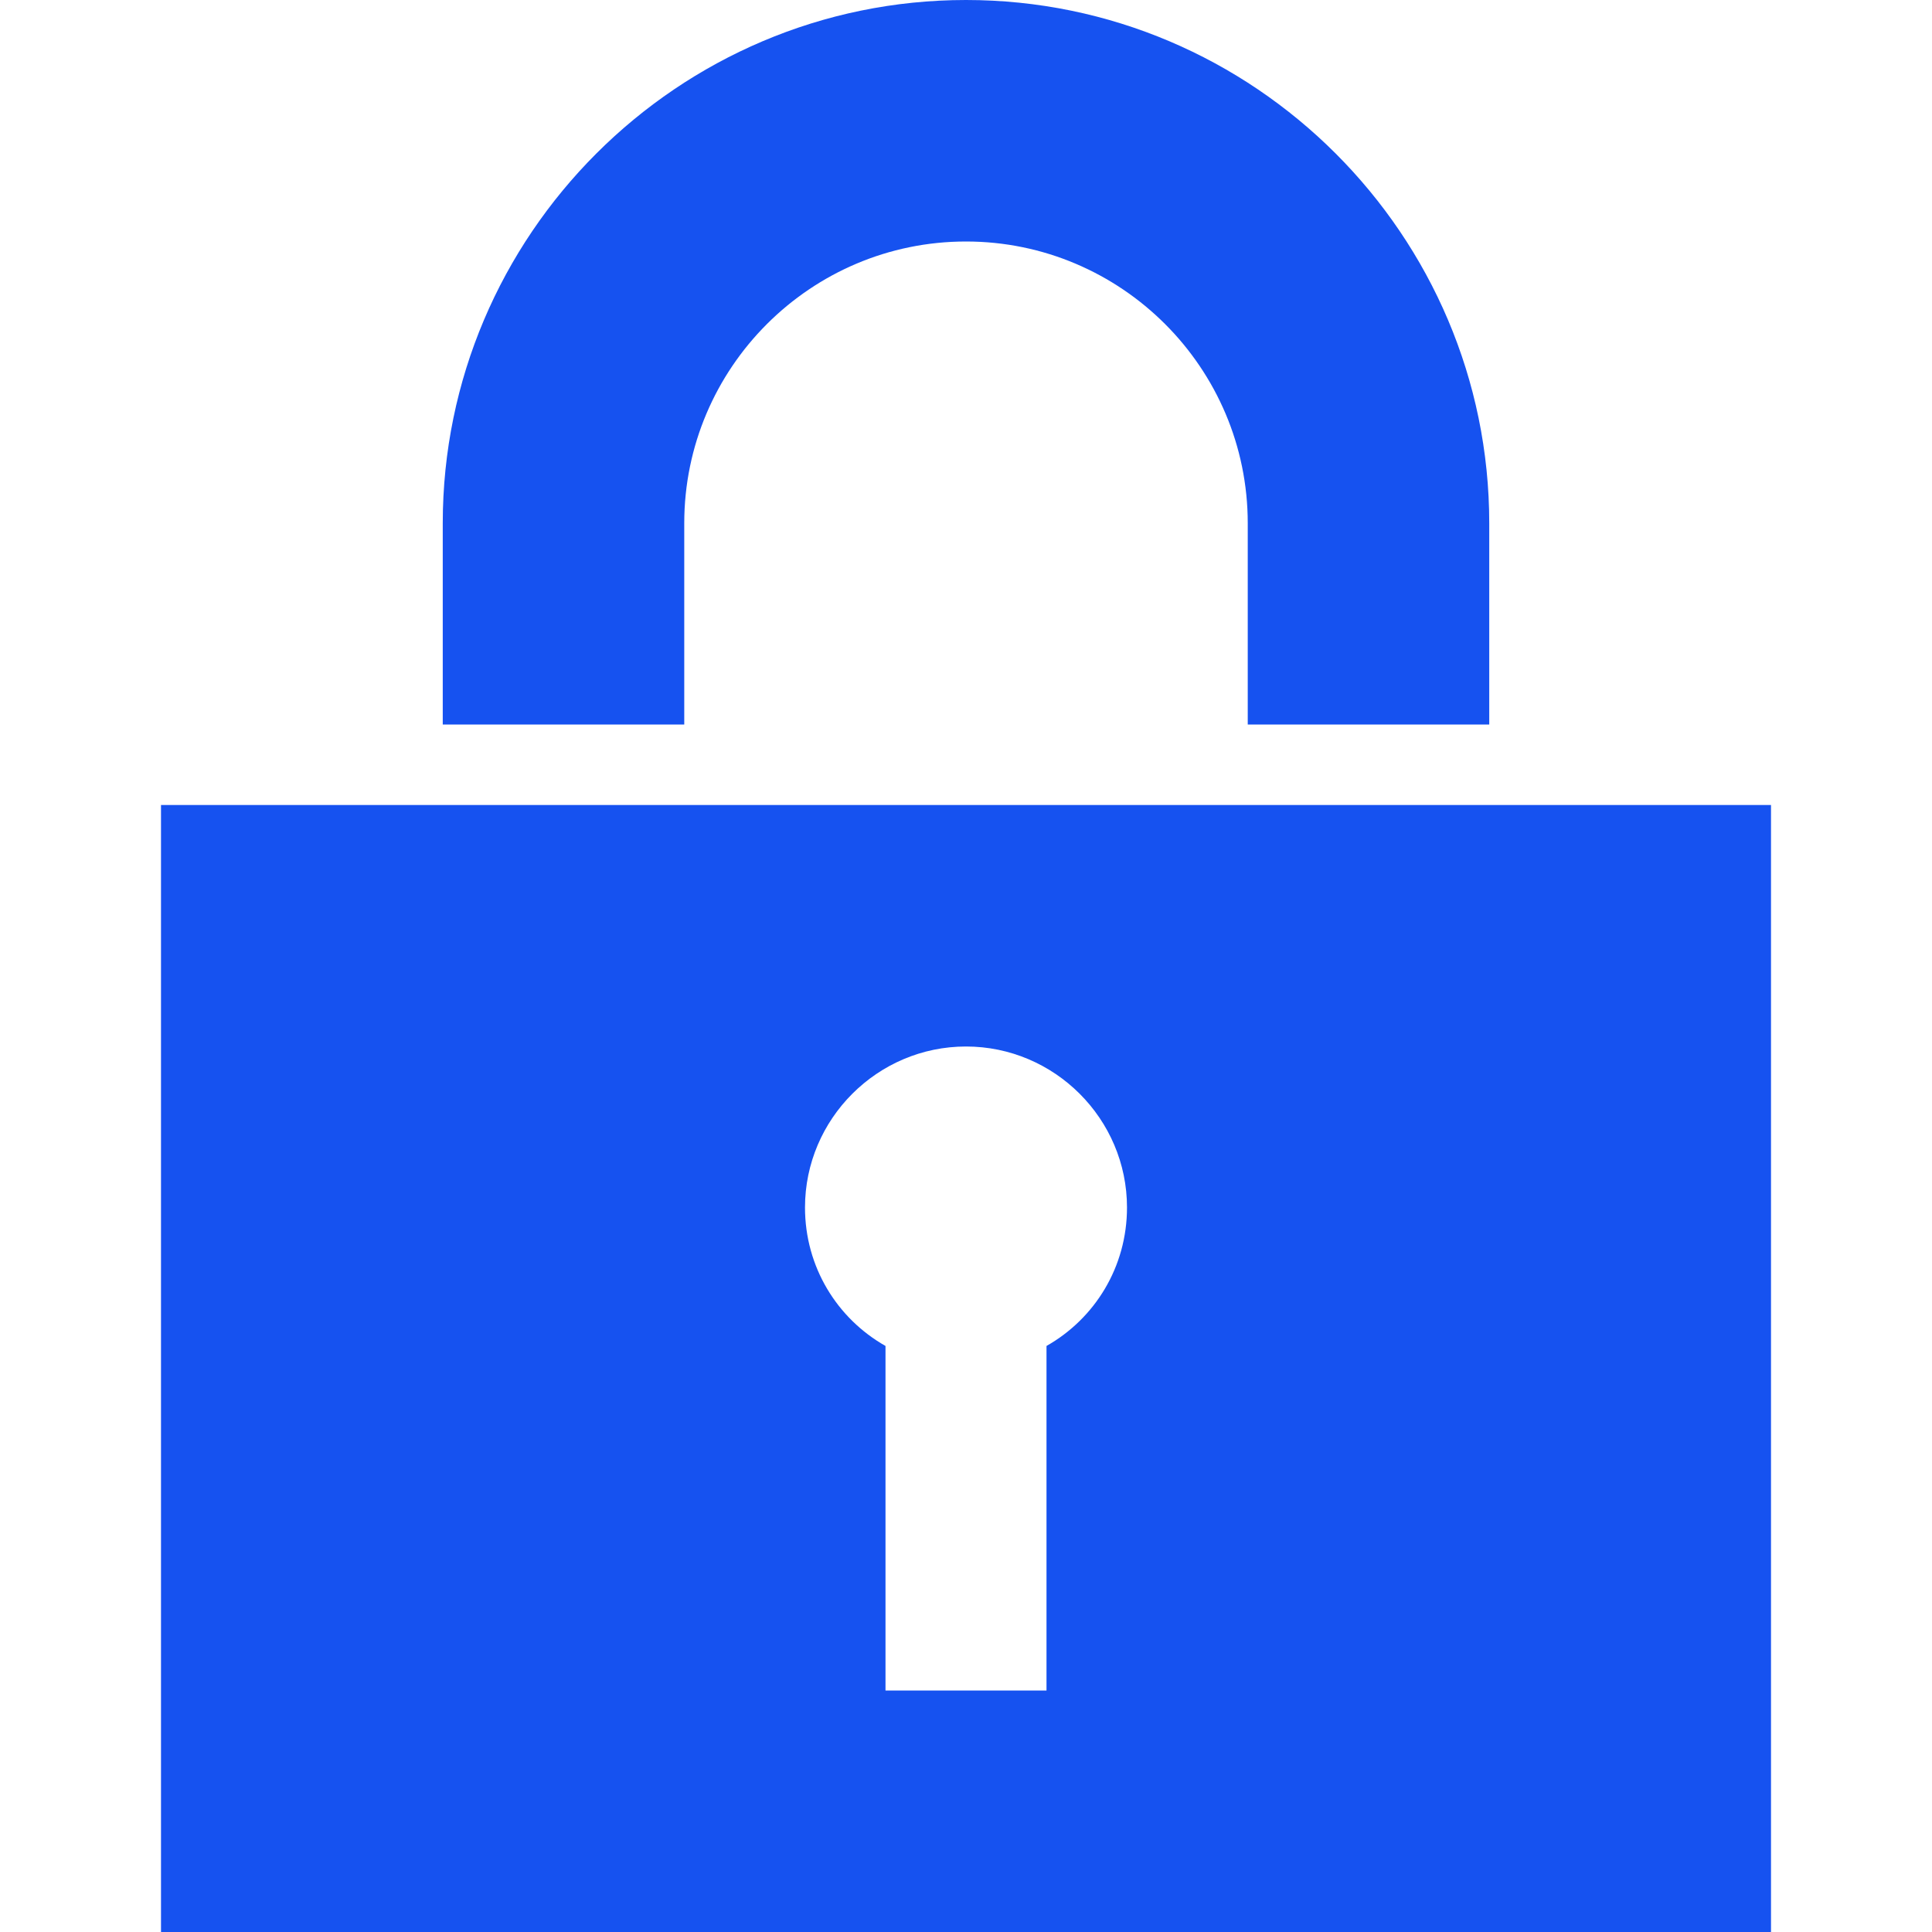
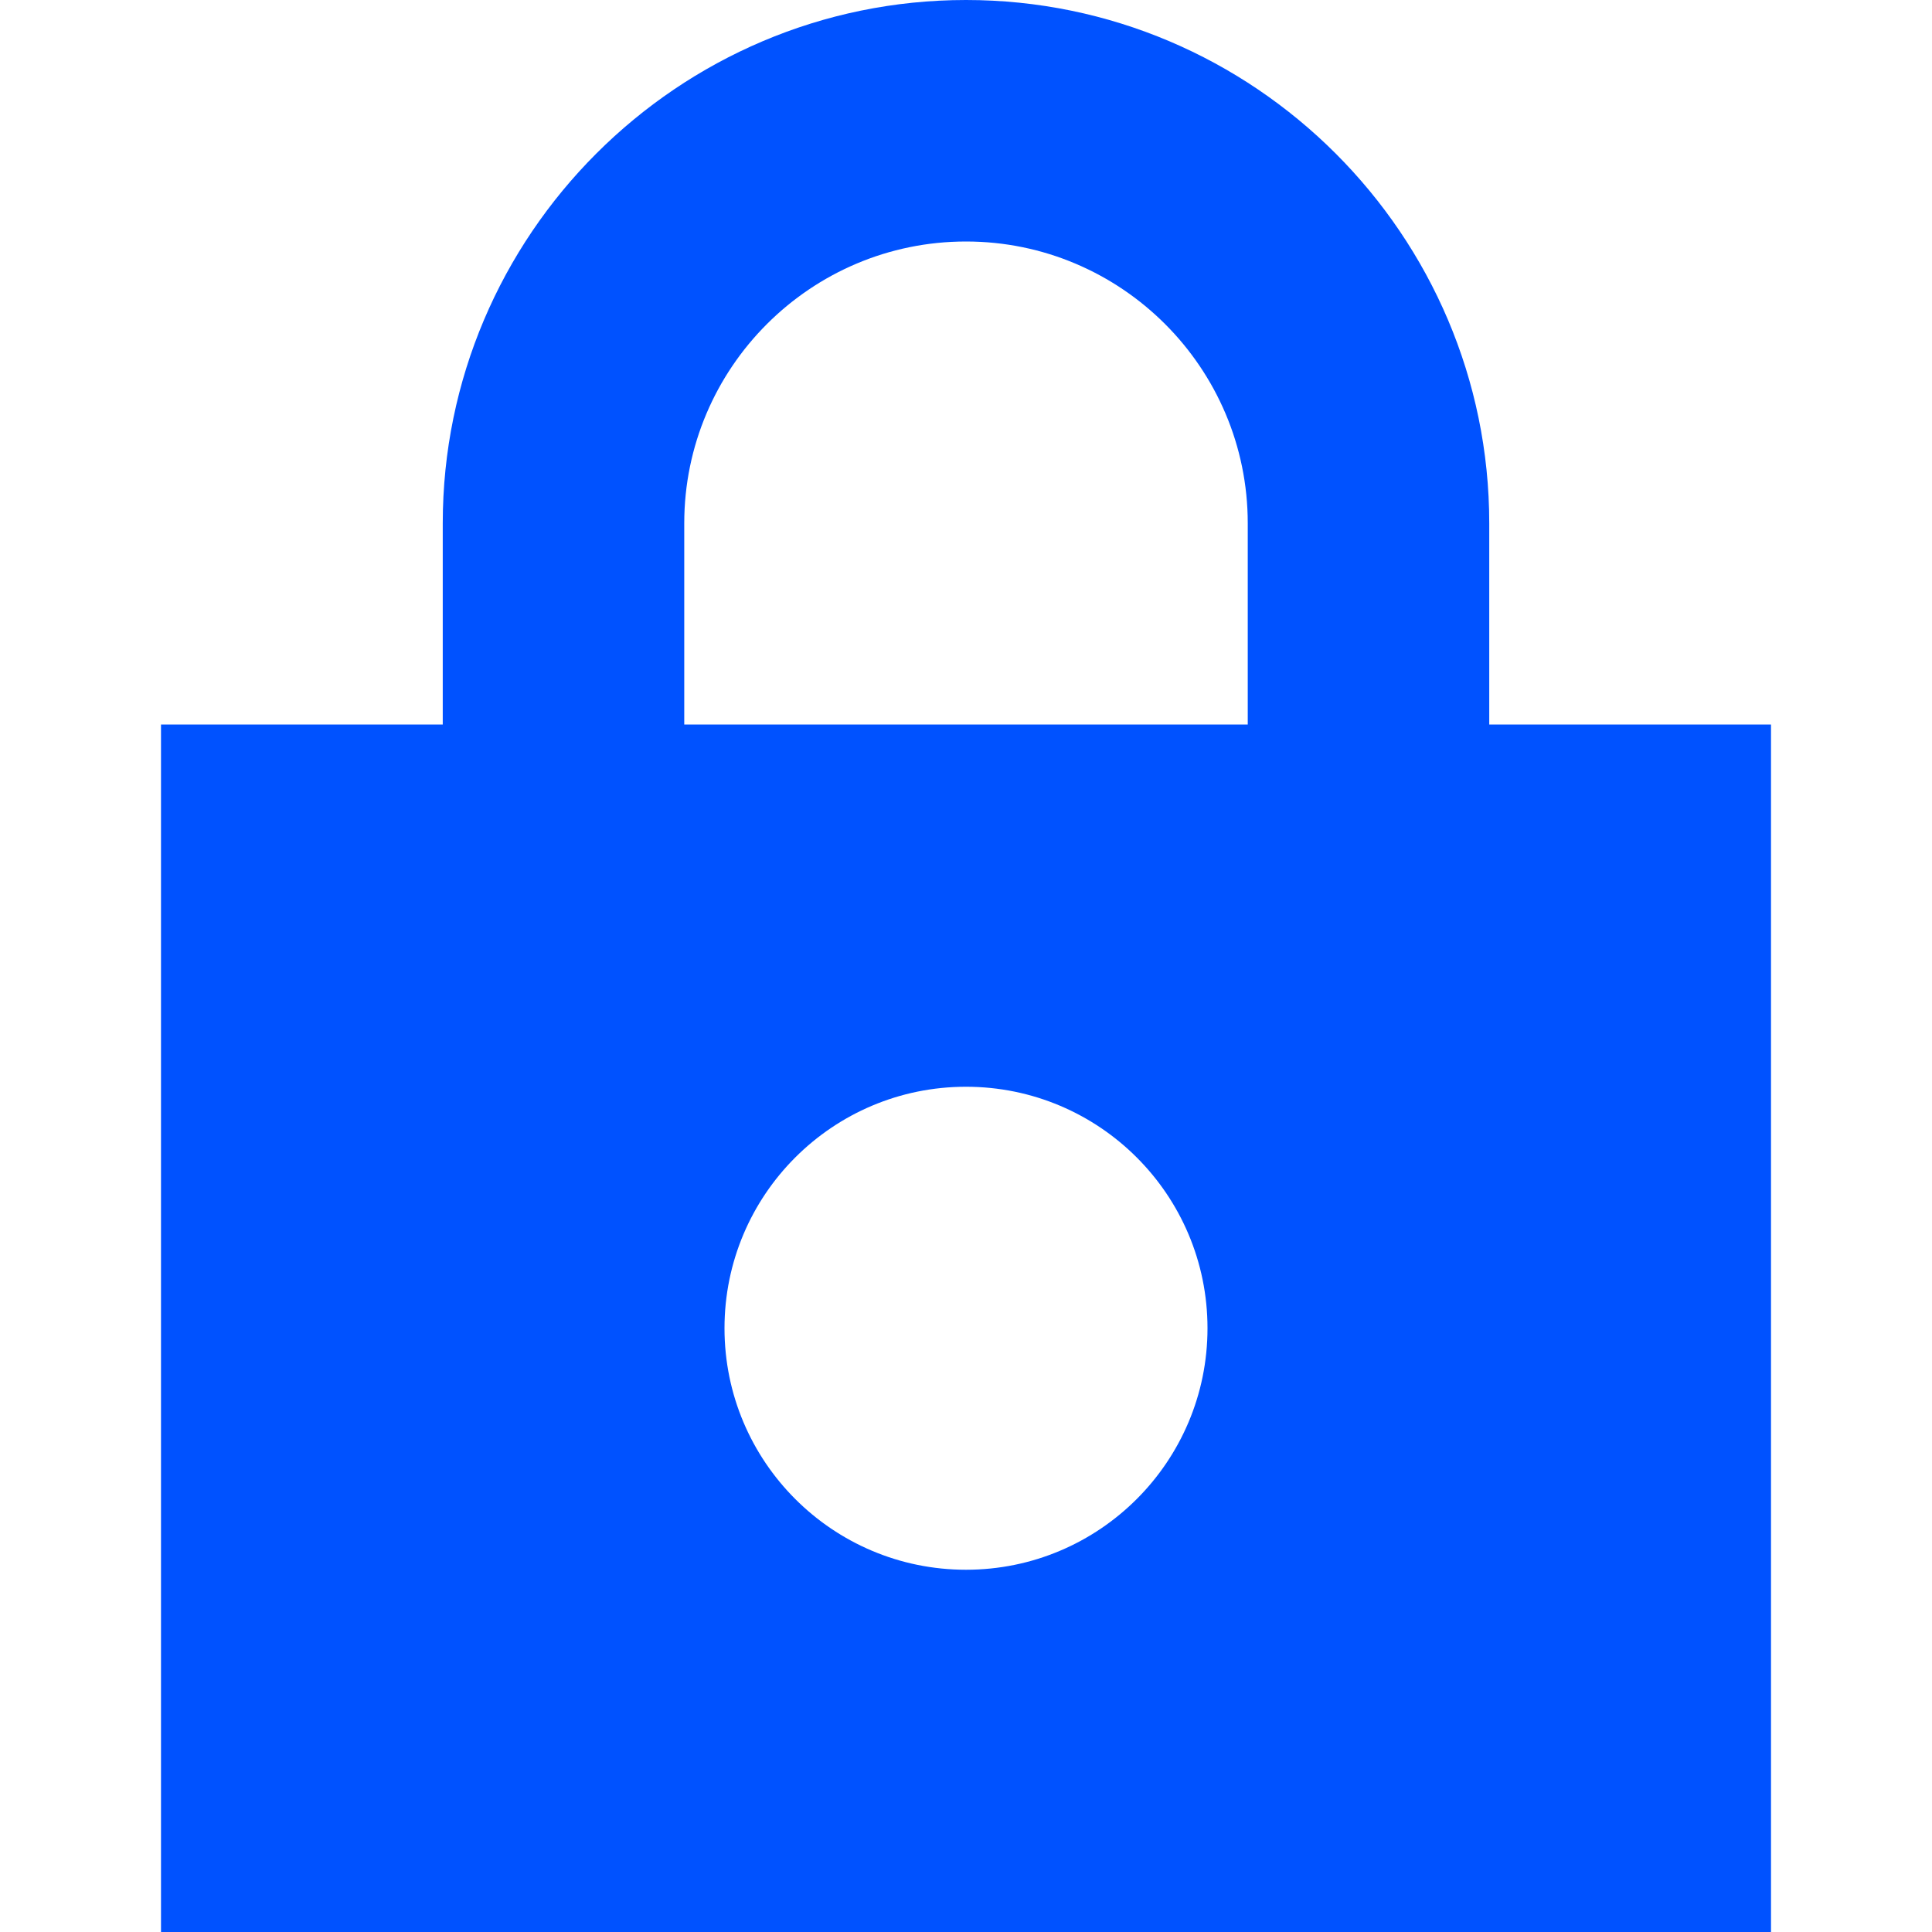
<svg xmlns="http://www.w3.org/2000/svg" fill="none" viewBox="0 0 24 24">
-   <path fill="#1652F0" fill-rule="evenodd" d="M8.5 6.5V9h-3V6.5C5.5 2.92 8.42 0 12 0s6.5 2.92 6.5 6.5V9h-3V6.5C15.5 4.57 13.93 3 12 3S8.5 4.57 8.5 6.5ZM2 24V10h20v14H2Zm11-3v-4.28c.6-.34 1-.98 1-1.72 0-1.1-.9-2-2-2s-2 .9-2 2c0 .74.4 1.38 1 1.72V21h2Z" clip-rule="evenodd" />
+   <path fill="#0052FF" d="M2 9h3.5V6.5C5.5 2.92 8.42 0 12 0s6.5 2.92 6.5 6.5V9H22v15H2V9Zm13.5-2.5C15.5 4.57 13.93 3 12 3S8.5 4.57 8.5 6.5V9h7V6.5Zm-3.5 13a3 3 0 1 0 0-6 3 3 0 0 0 0 6Z" />
</svg>
